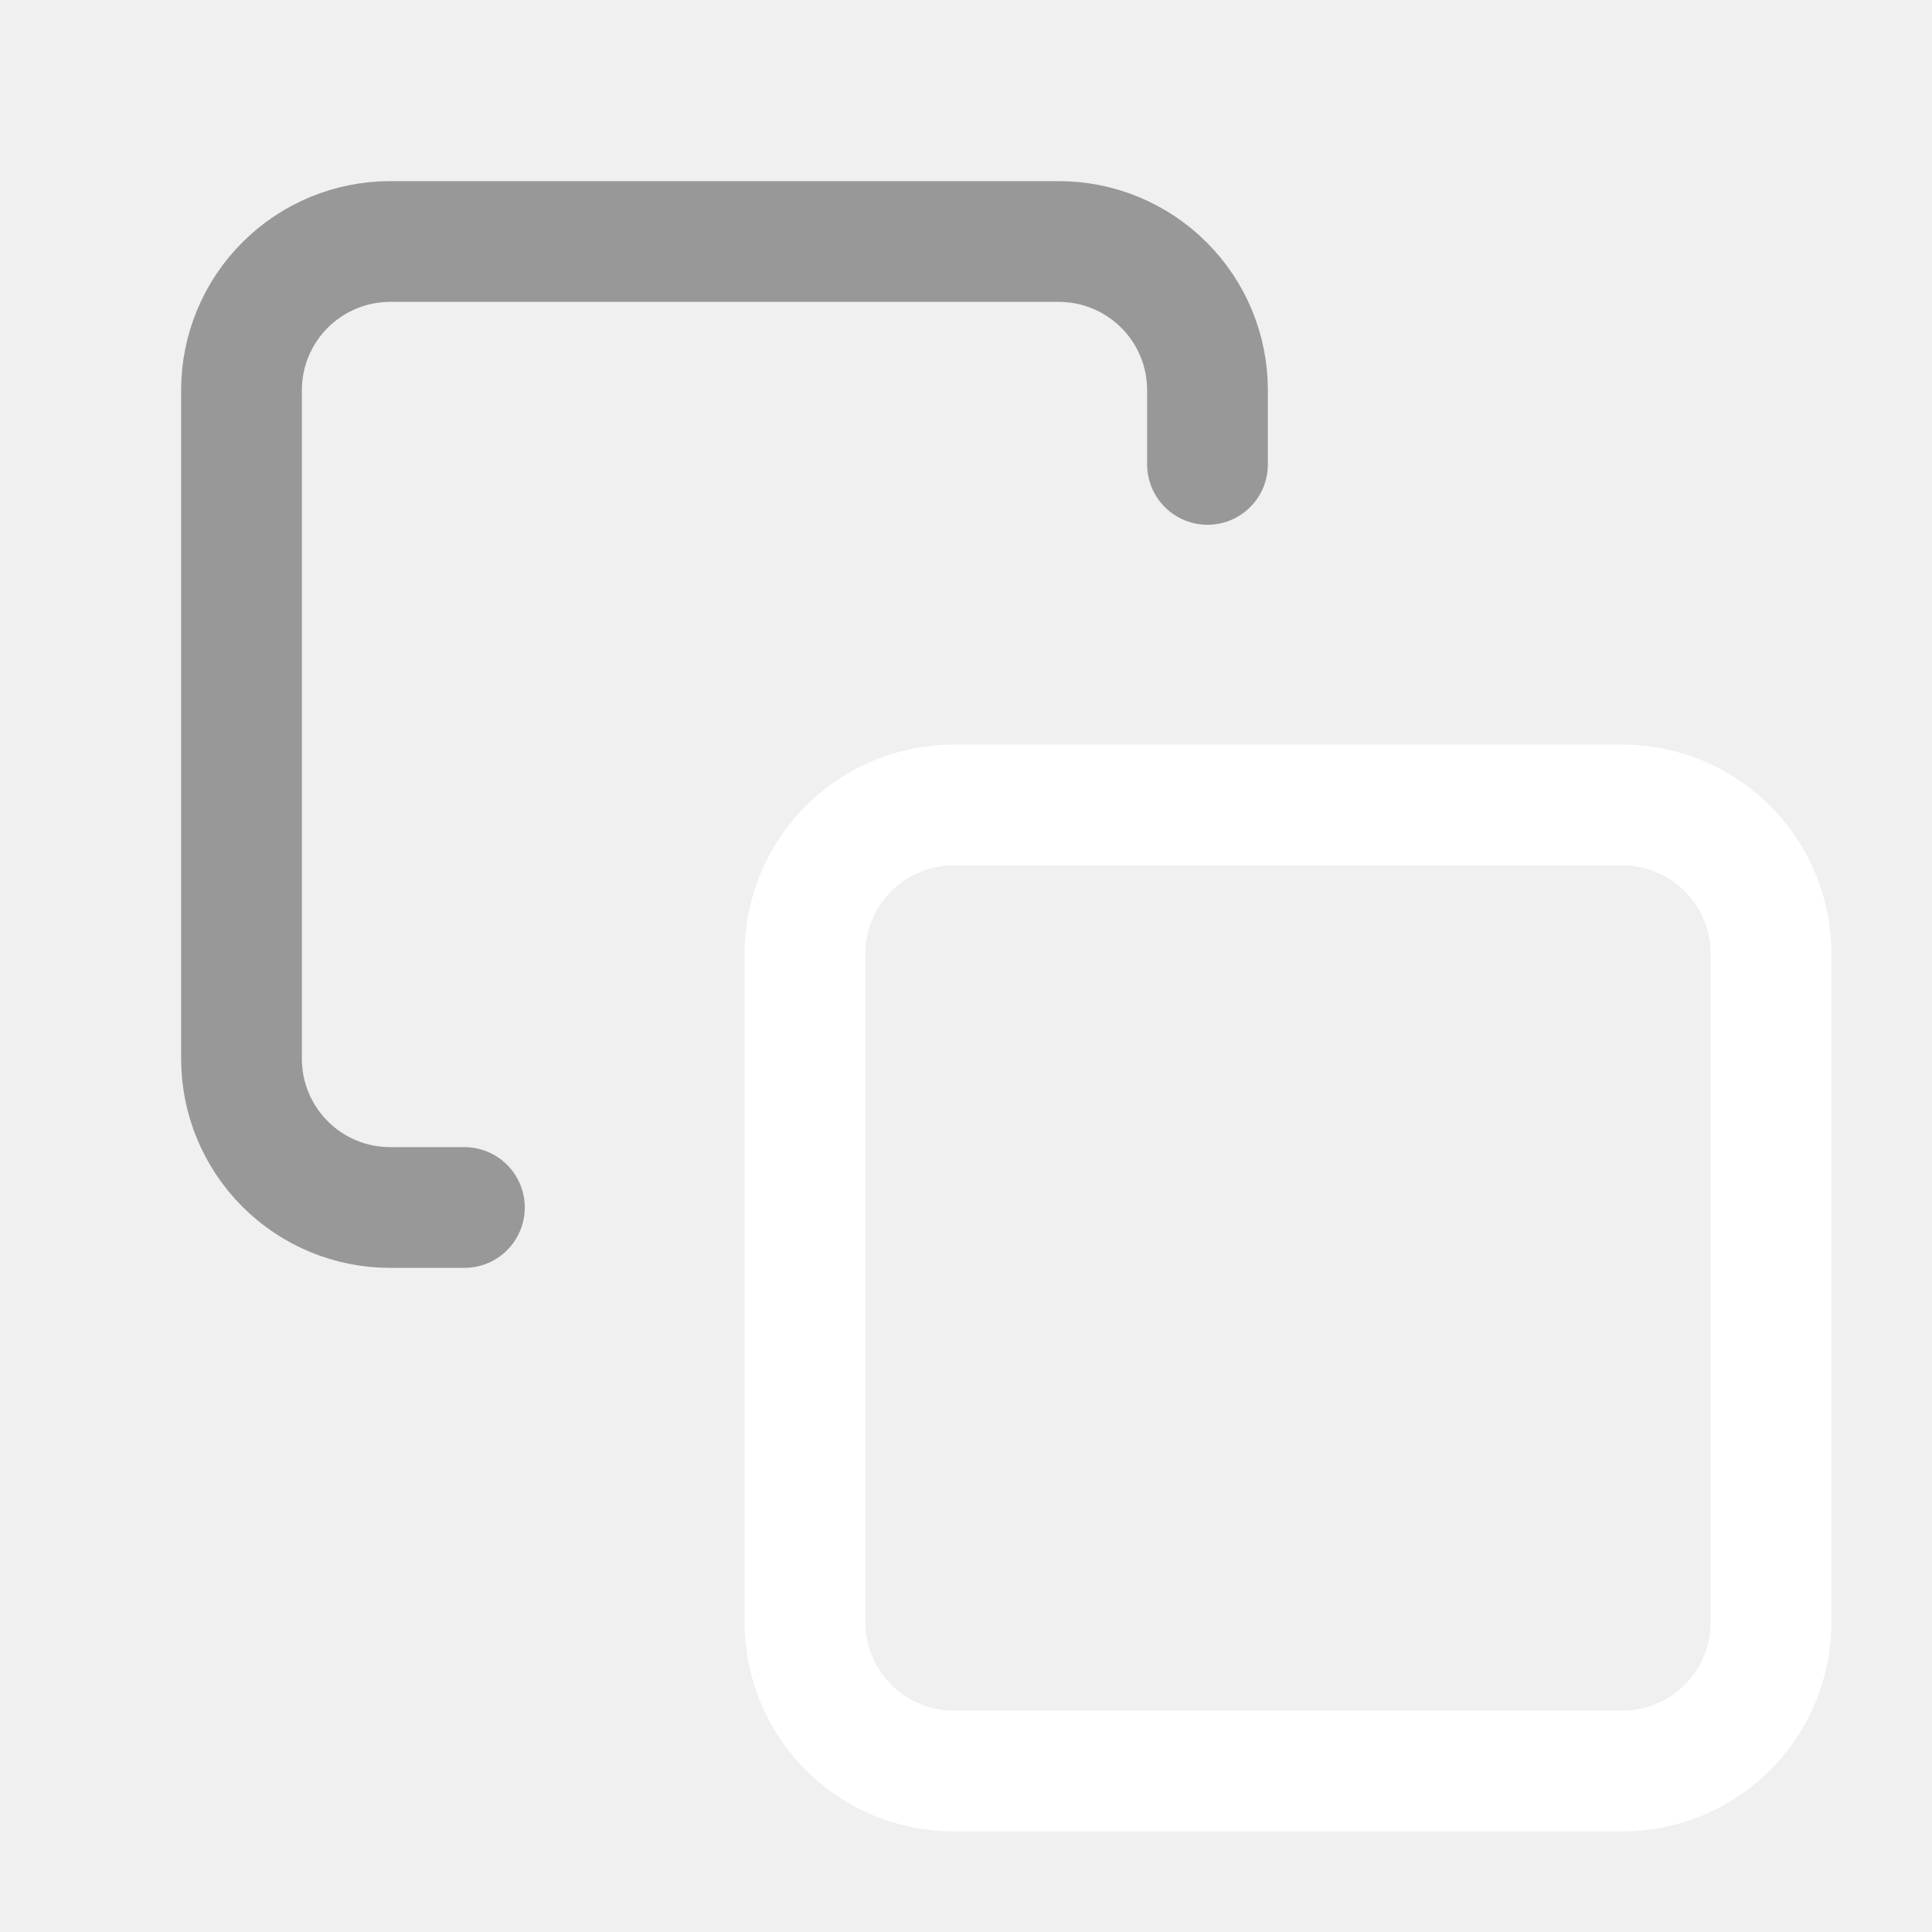
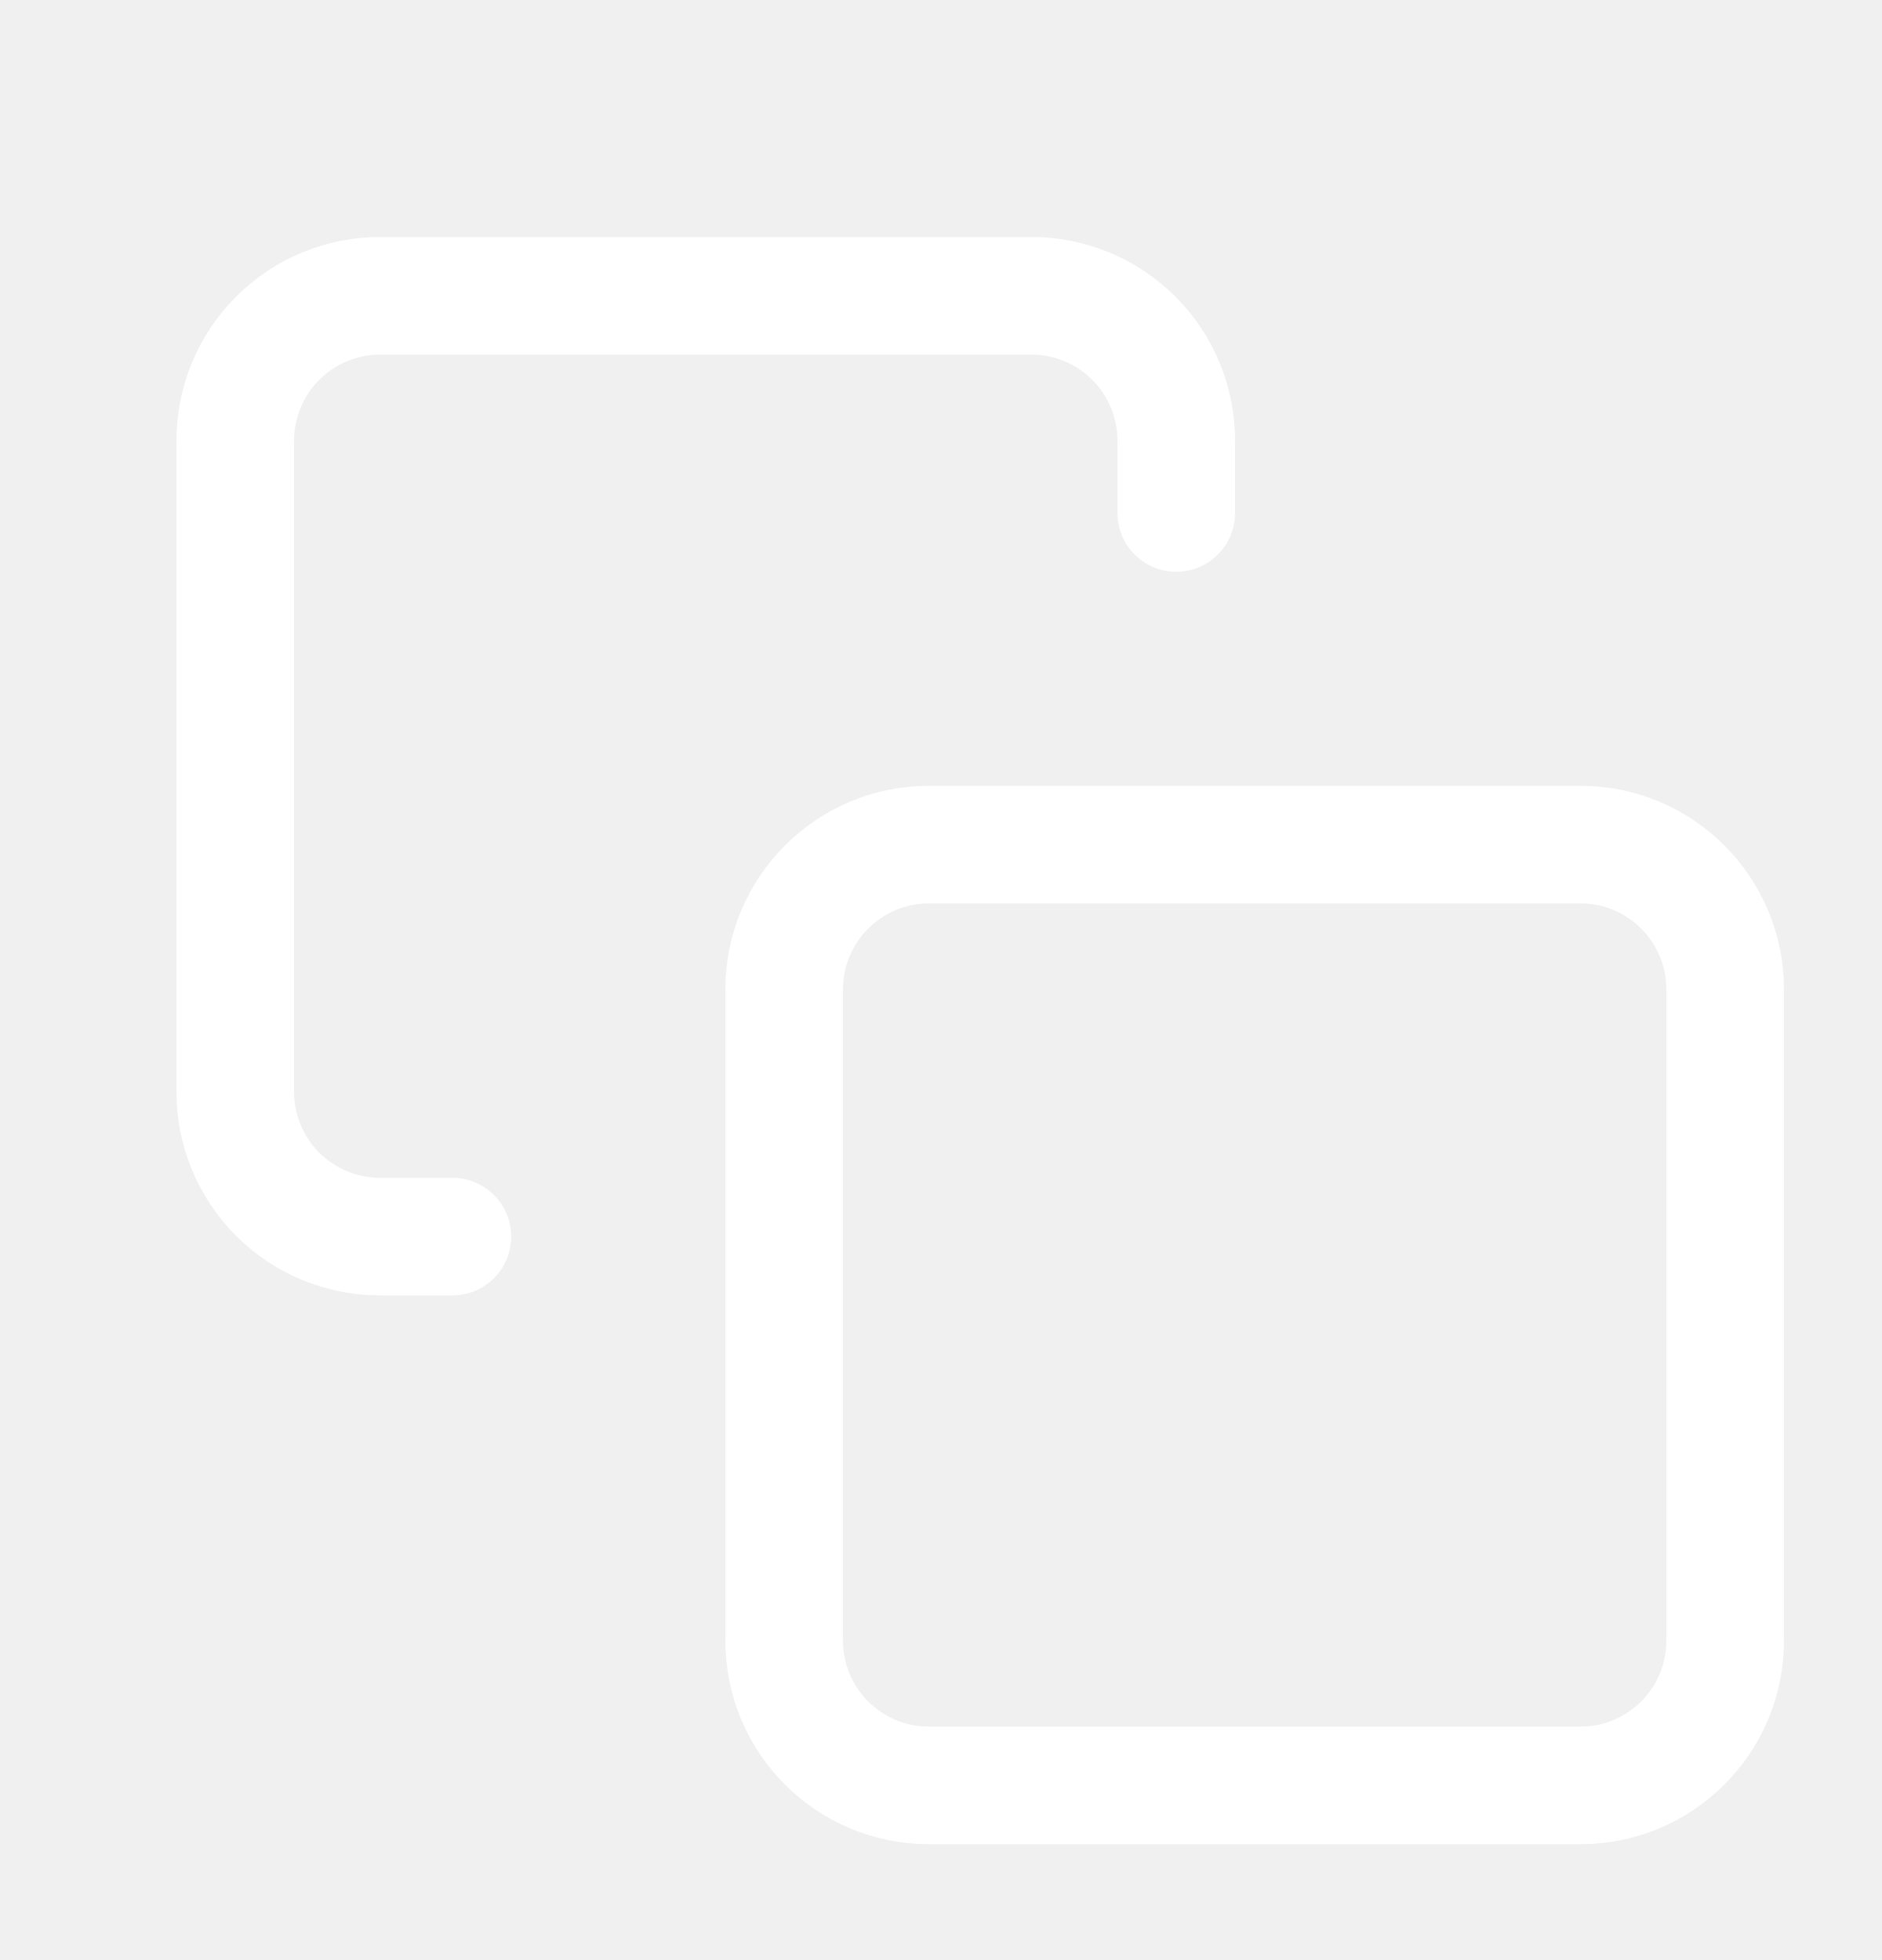
- <svg xmlns="http://www.w3.org/2000/svg" width="24" height="24" viewBox="0 0 24 24" fill="none">
-   <path d="M20.154 10H11.846C10.827 10 10 10.827 10 11.846V20.154C10 21.173 10.827 22 11.846 22H20.154C21.173 22 22 21.173 22 20.154V11.846C22 10.827 21.173 10 20.154 10Z" stroke="white" stroke-width="1.5" stroke-linecap="round" stroke-linejoin="round" />
-   <path d="M5.769 15H4.846C4.357 15 3.887 14.806 3.541 14.459C3.195 14.113 3 13.643 3 13.154V4.846C3 4.357 3.195 3.887 3.541 3.541C3.887 3.195 4.357 3 4.846 3H13.154C13.643 3 14.113 3.195 14.459 3.541C14.806 3.887 15 4.357 15 4.846V5.769" stroke="#989898" stroke-width="1.5" stroke-linecap="round" stroke-linejoin="round" />
+ <svg xmlns="http://www.w3.org/2000/svg" width="24" height="25" viewBox="0 0 24 25" fill="none">
+   <path d="M20.154 10.773H11.846C10.827 10.773 10 11.6 10 12.62V20.927C10 21.947 10.827 22.773 11.846 22.773H20.154C21.173 22.773 22 21.947 22 20.927V12.62C22 11.6 21.173 10.773 20.154 10.773Z" stroke="white" stroke-width="1.5" stroke-linecap="round" stroke-linejoin="round" />
+   <path d="M5.769 15.773H4.846C4.357 15.773 3.887 15.579 3.541 15.233C3.195 14.886 3 14.417 3 13.927V5.62C3 5.13 3.195 4.66 3.541 4.314C3.887 3.968 4.357 3.773 4.846 3.773H13.154C13.643 3.773 14.113 3.968 14.459 4.314C14.806 4.66 15 5.13 15 5.62V6.543" stroke="white" stroke-width="1.5" stroke-linecap="round" stroke-linejoin="round" />
</svg>
